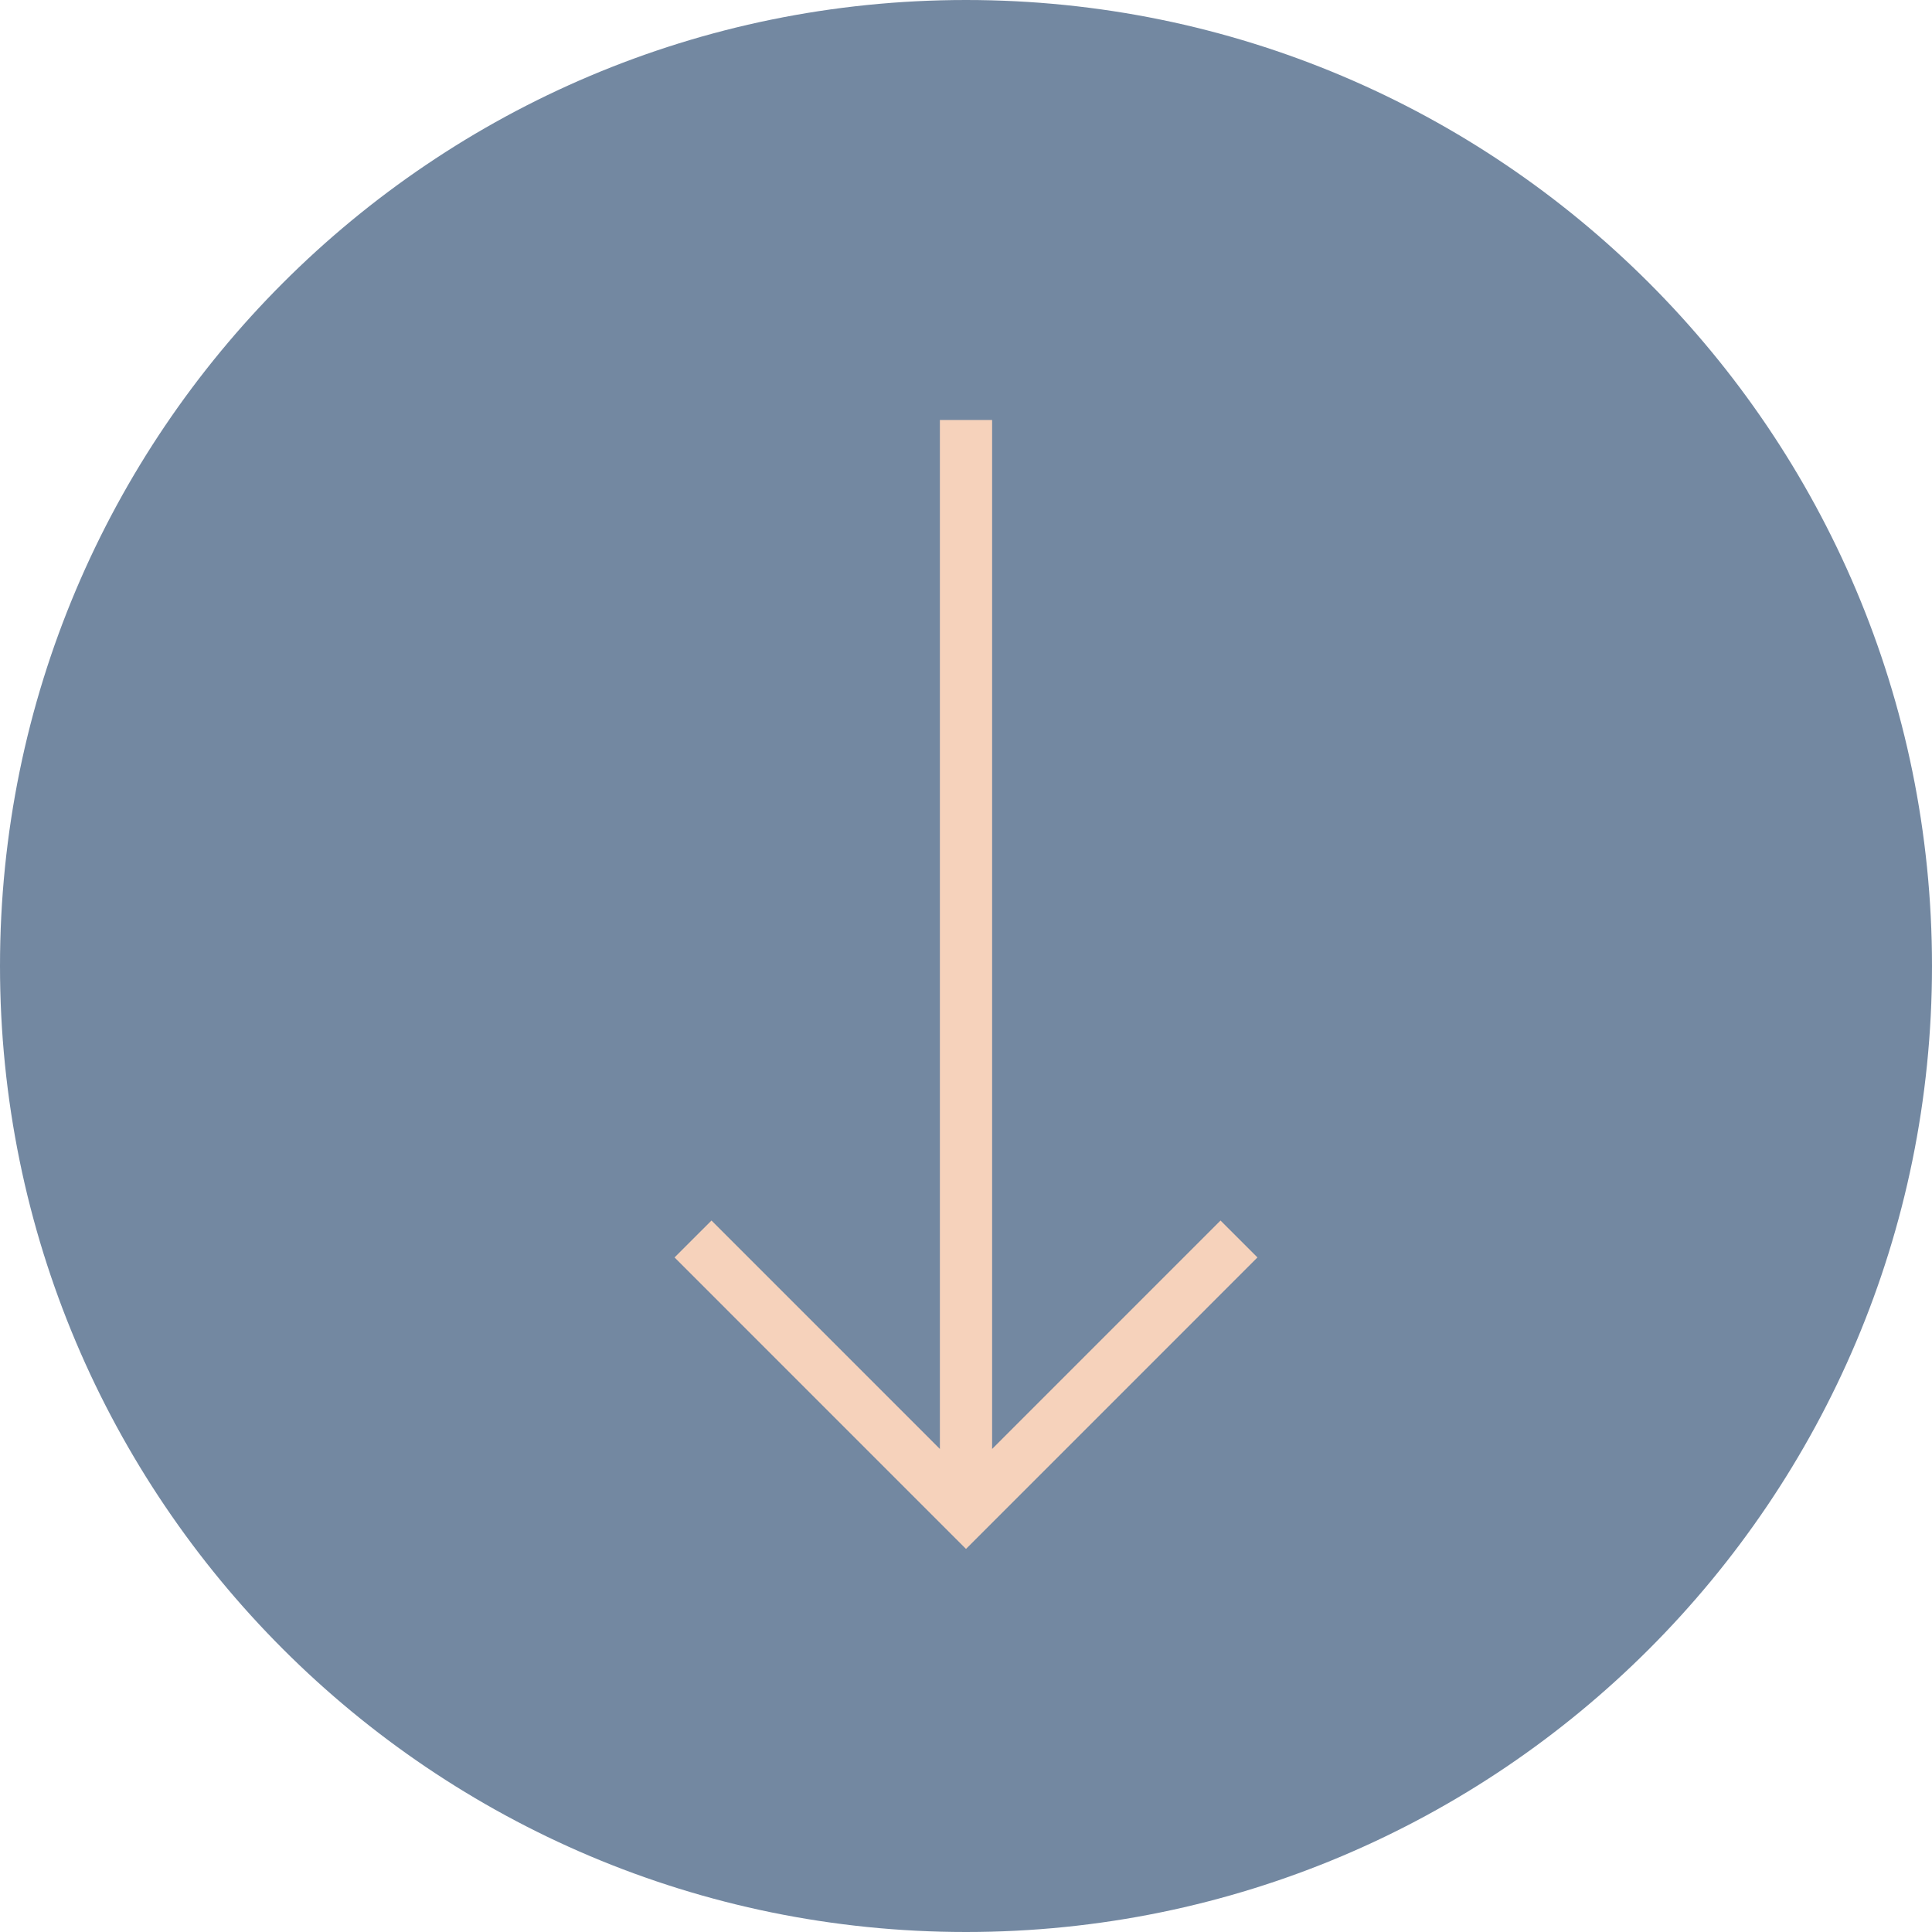
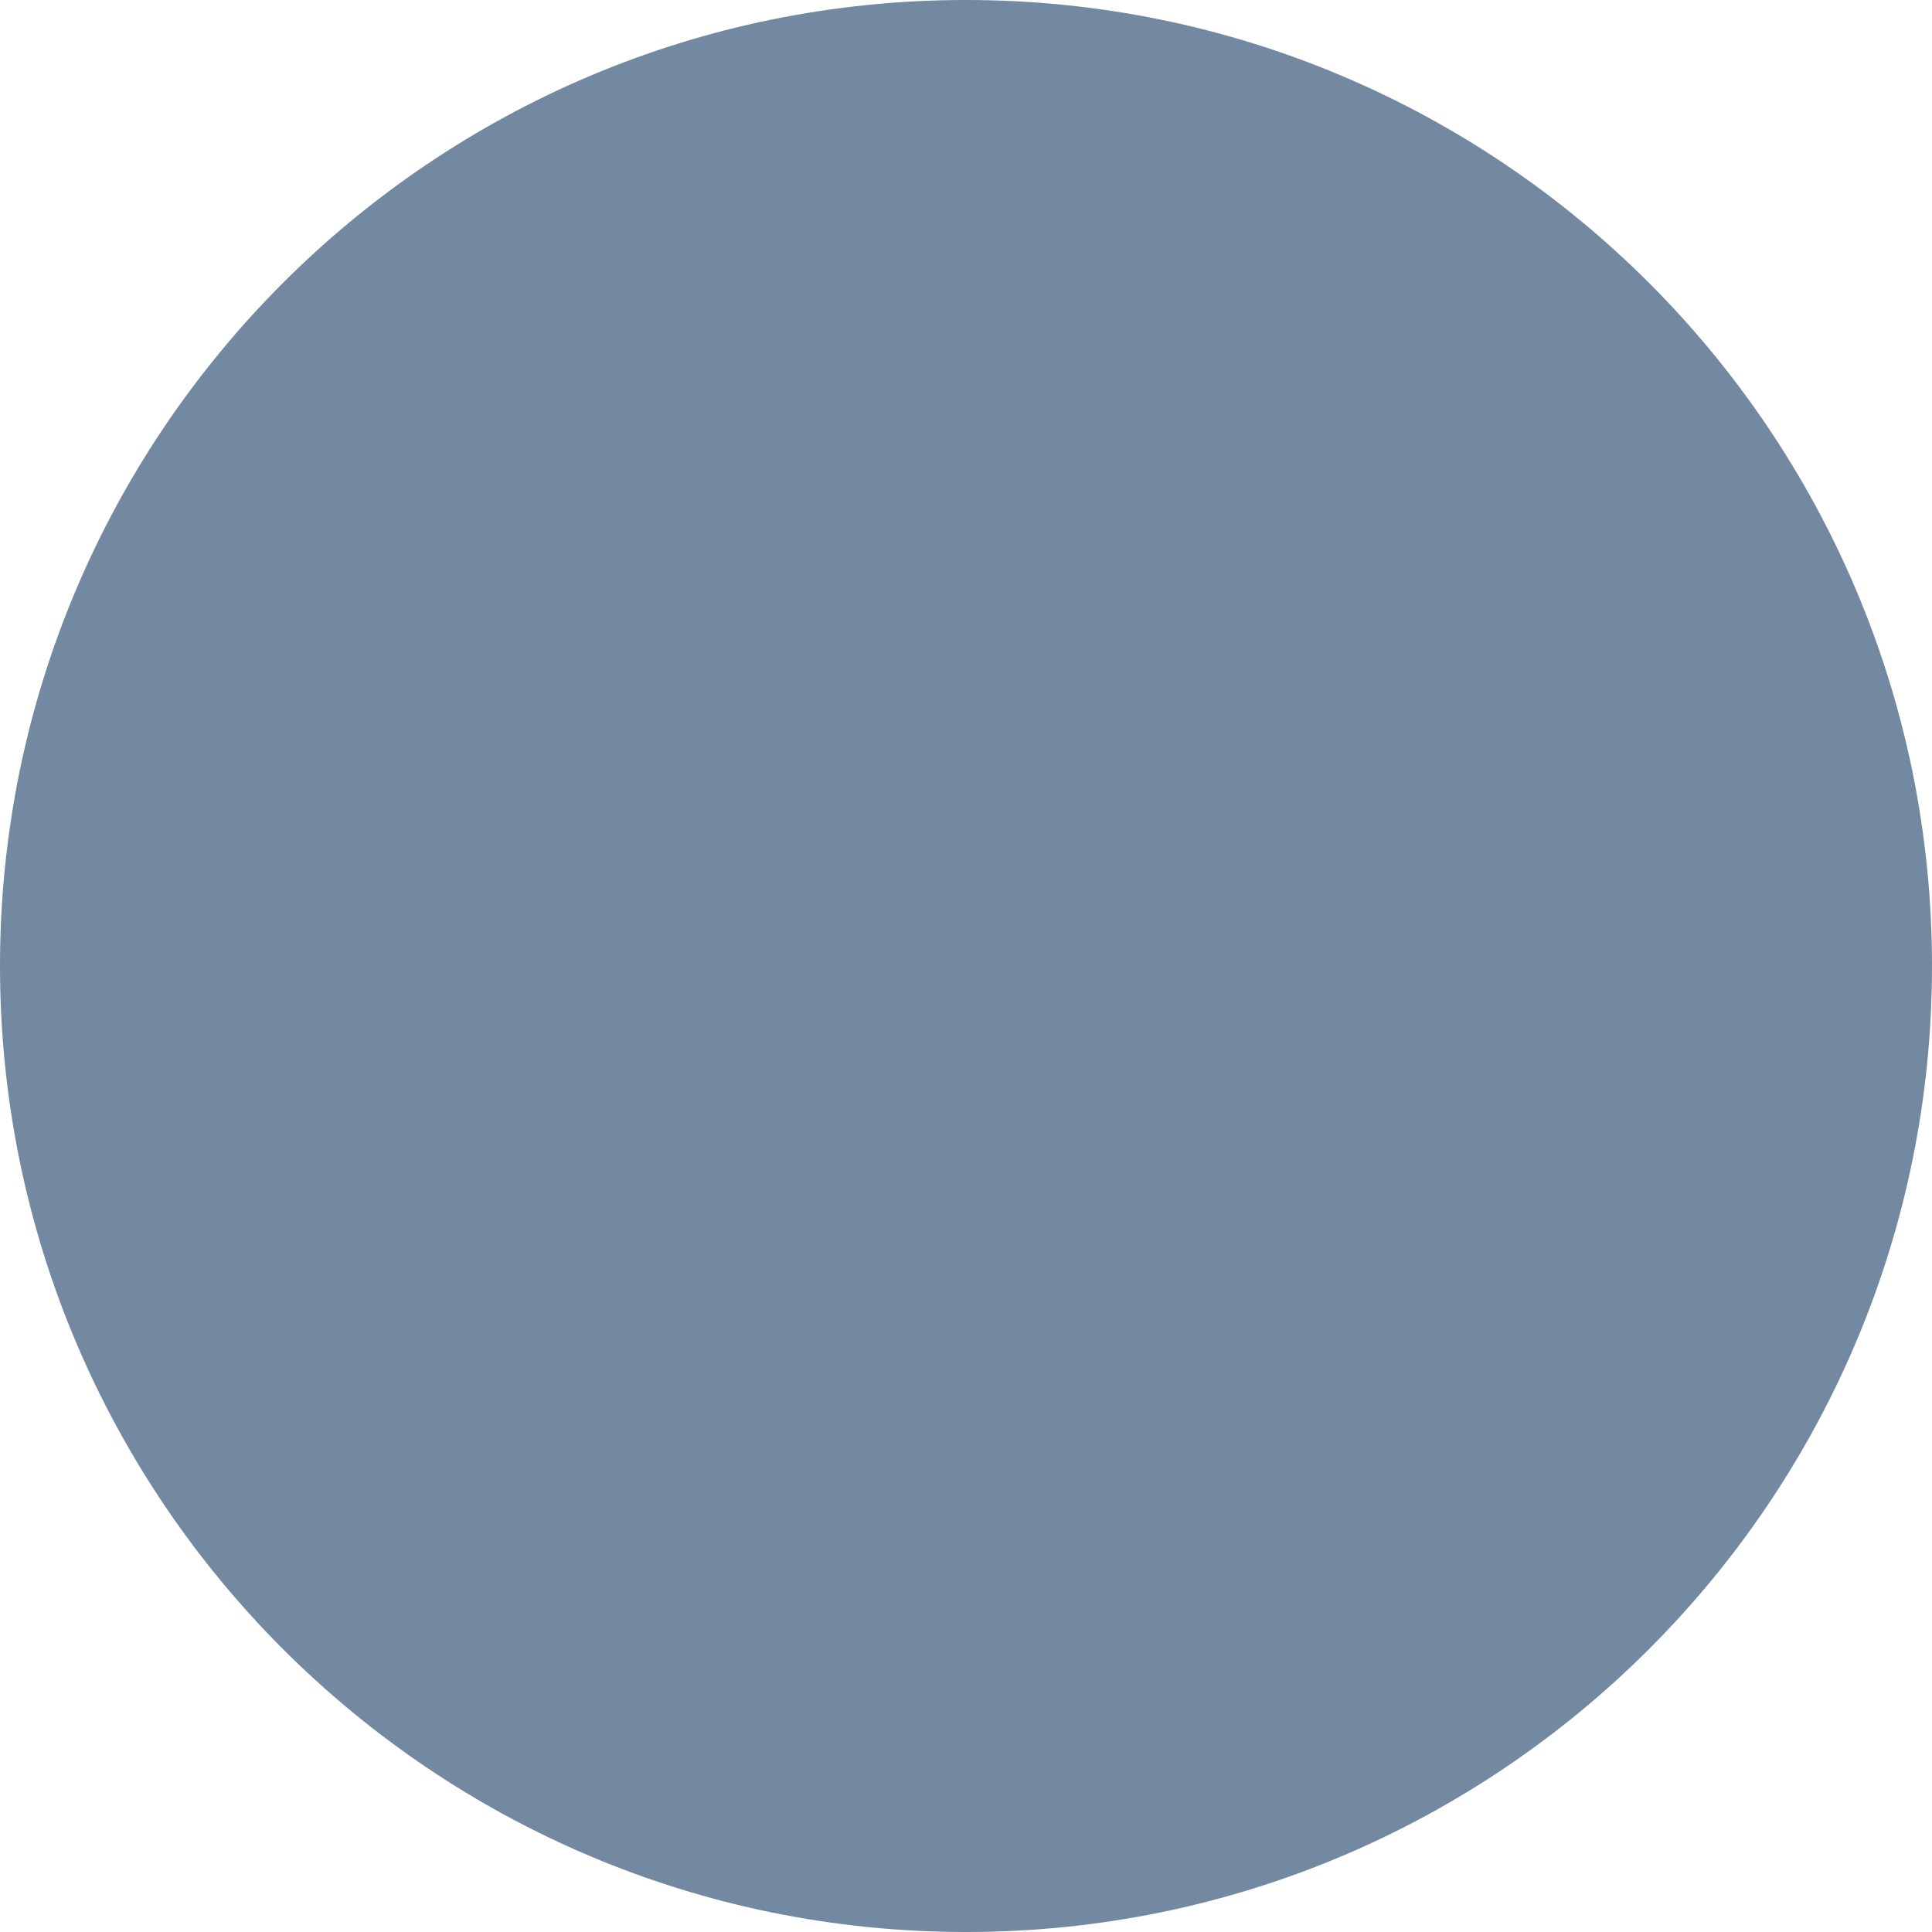
<svg xmlns="http://www.w3.org/2000/svg" preserveAspectRatio="none" overflow="visible" style="display: block;" width="74" height="74" viewBox="0 0 74 74" fill="none">
  <g id="Group 11429">
    <circle id="Ellipse 49" opacity="0.6" cx="37" cy="37" r="37" fill="#163963" />
-     <path id="Arrow 1" d="M47.456 47.456L37 57.913L26.544 47.456M37 57.913L37 16.087" stroke="#F6D2BB" stroke-width="2" />
  </g>
</svg>
